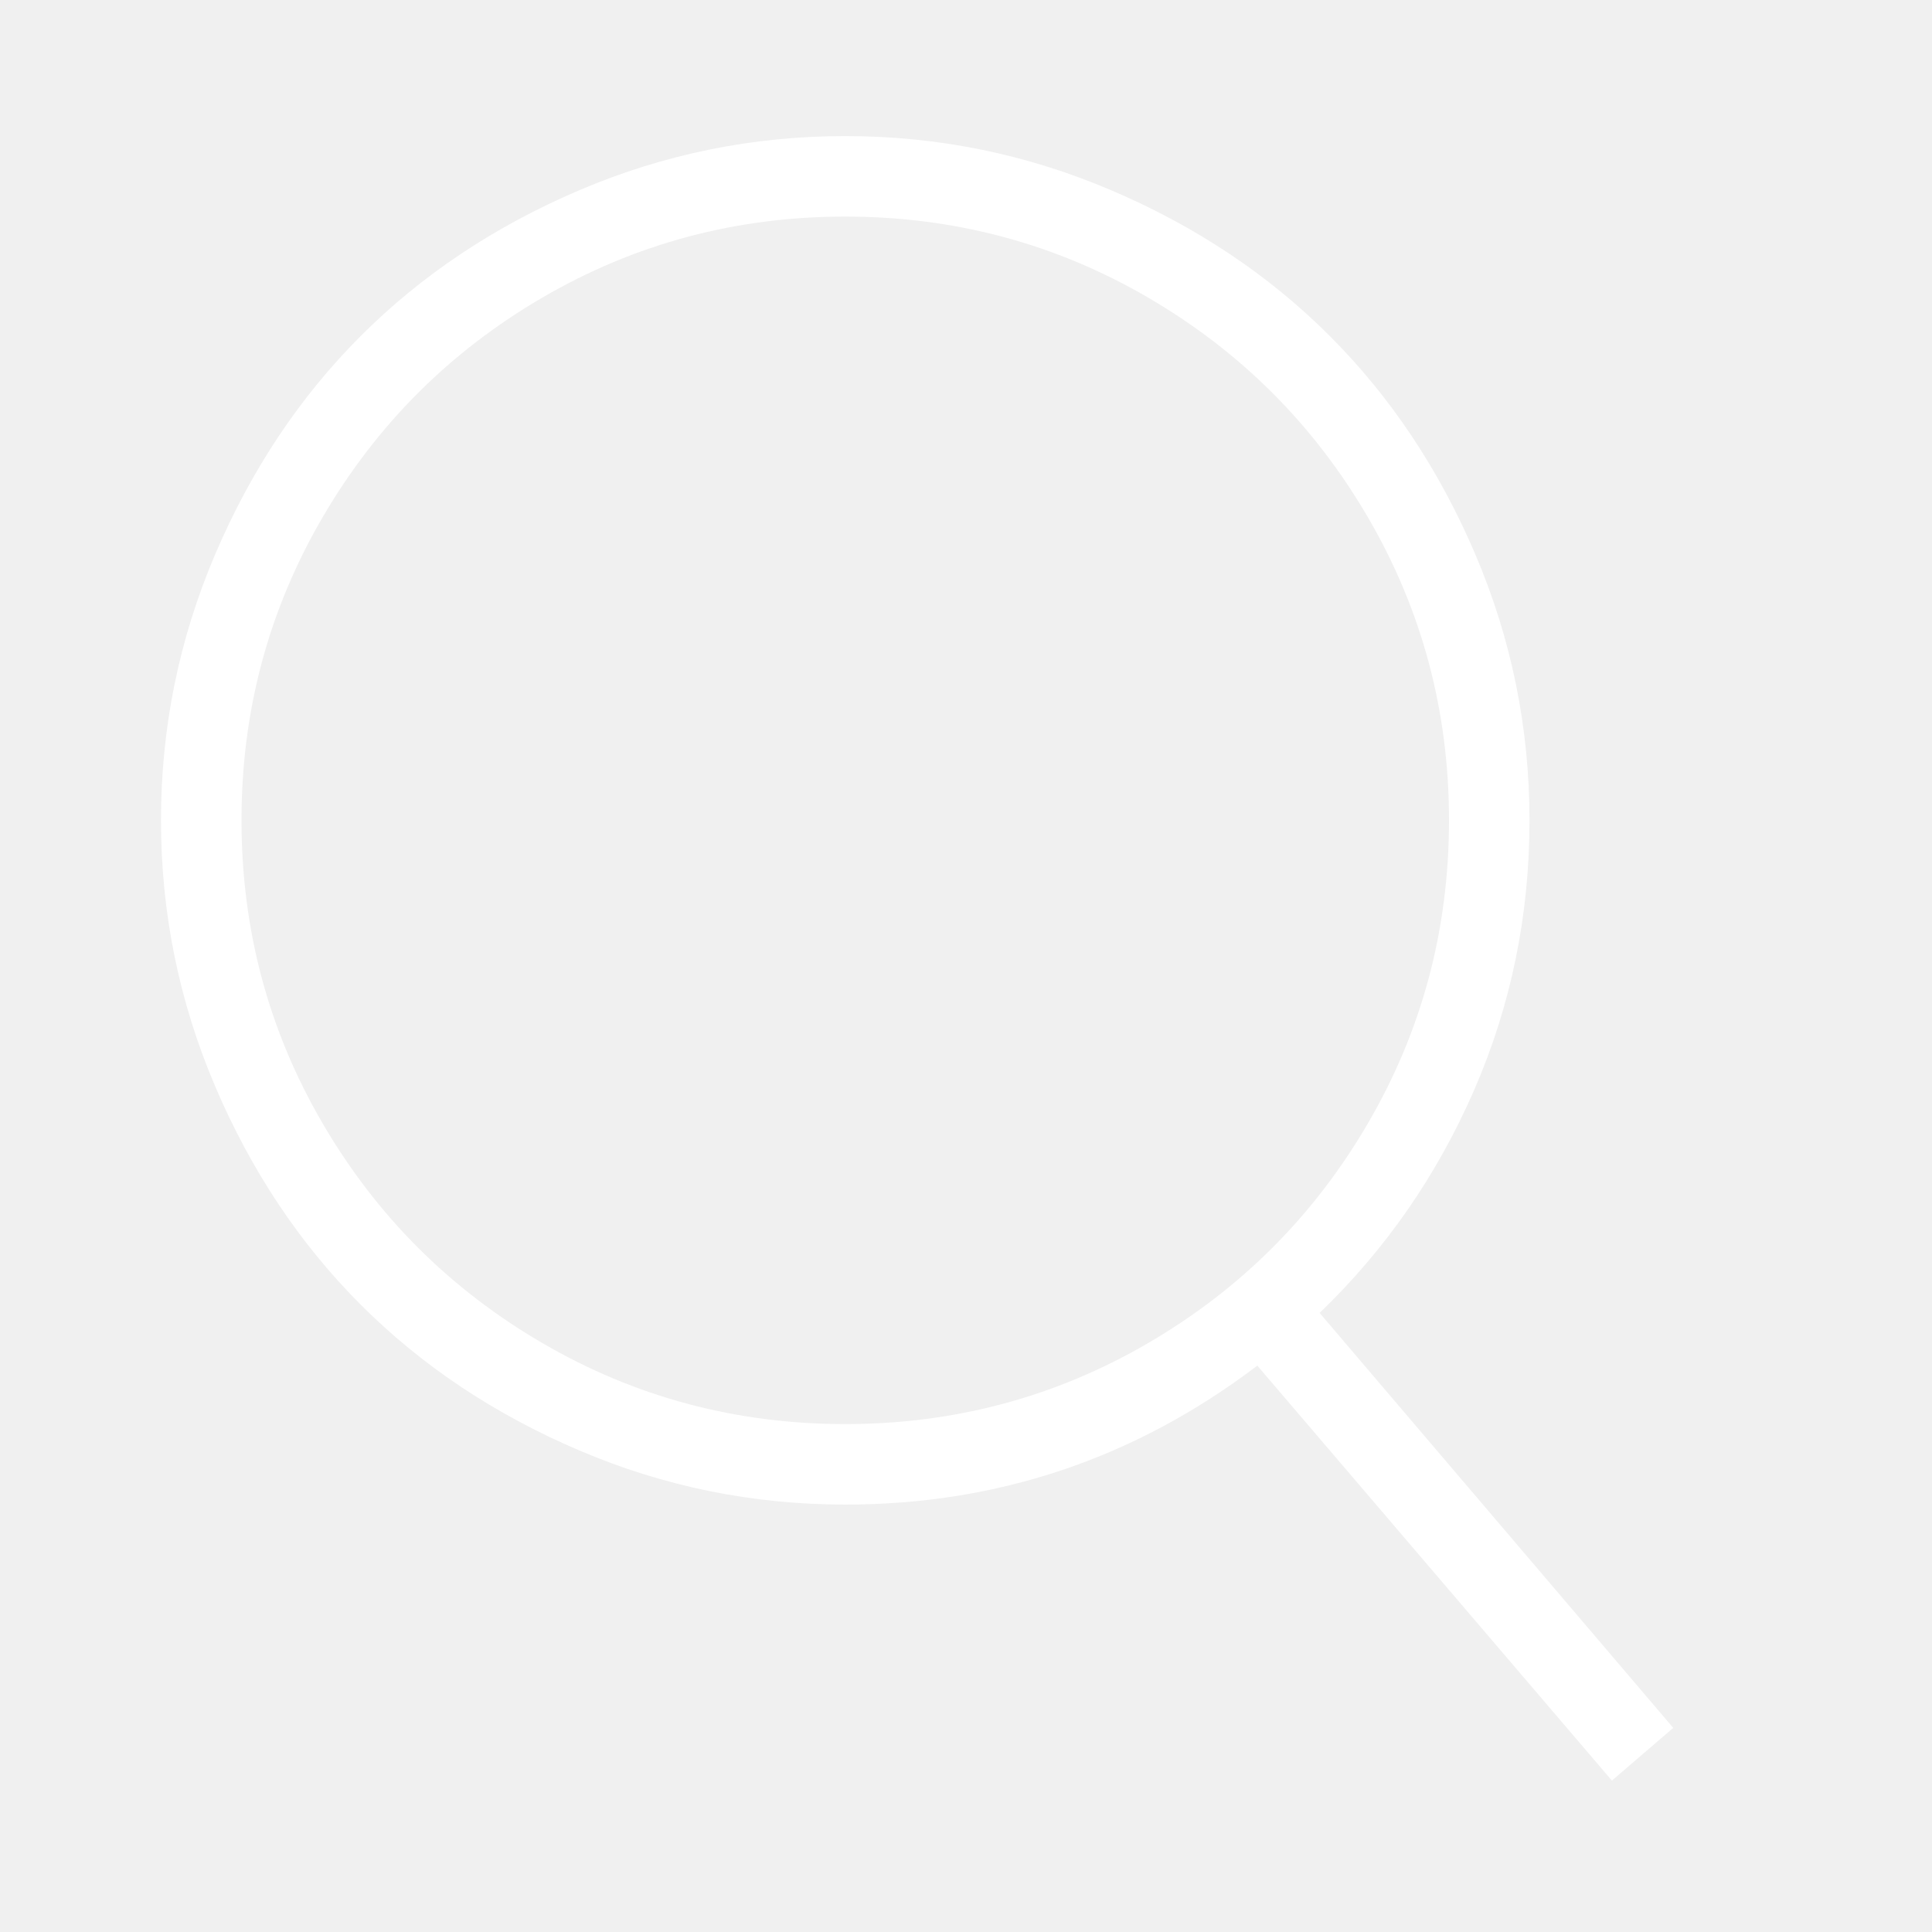
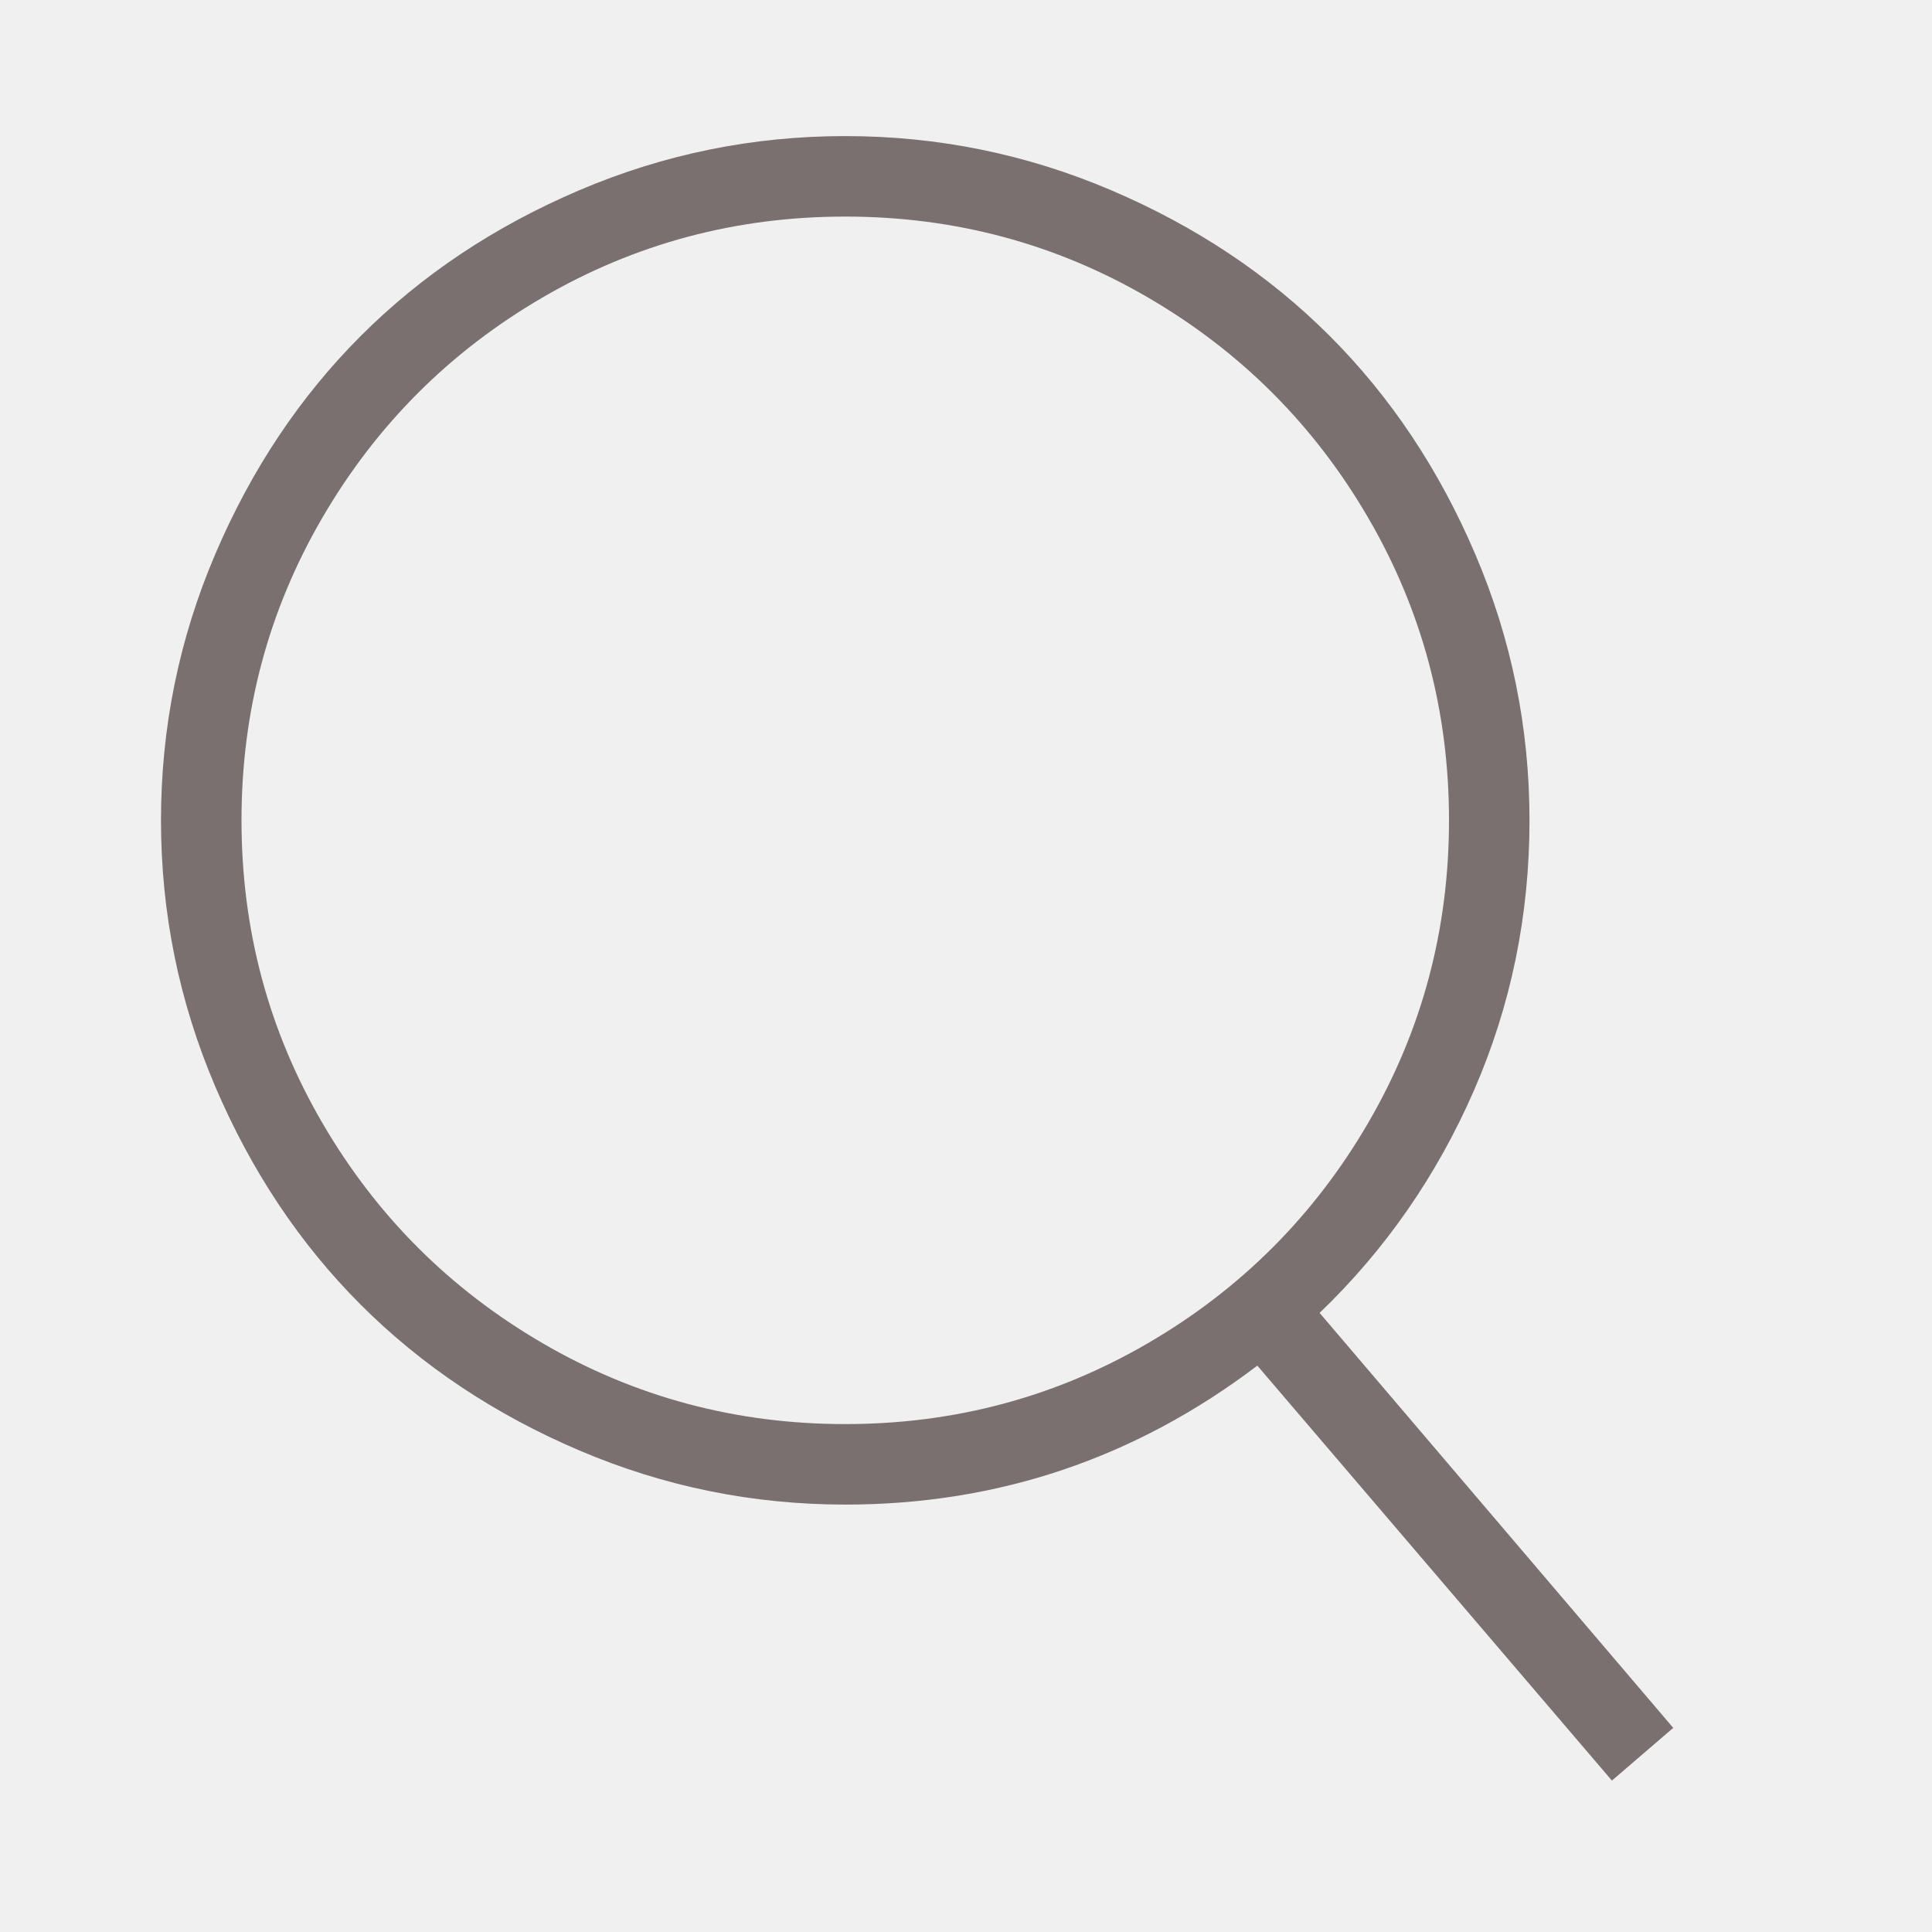
<svg xmlns="http://www.w3.org/2000/svg" viewBox="0 0 512 512">
-   <path d="M349.714 347.937l93.714 109.969-16.254 13.969-93.969-109.969q-48.508 36.825-109.207 36.825-36.826 0-70.476-14.349t-57.905-38.603-38.603-57.905-14.349-70.476 14.349-70.476 38.603-57.905 57.905-38.603 70.476-14.349 70.476 14.349 57.905 38.603 38.603 57.905 14.349 70.476q0 37.841-14.73 71.619t-40.889 58.921zM224 377.397q43.428 0 80.254-21.461t58.286-58.286 21.461-80.254-21.461-80.254-58.286-58.285-80.254-21.46-80.254 21.46-58.285 58.285-21.46 80.254 21.46 80.254 58.285 58.286 80.254 21.461z" fill="#ffffff" fill-rule="evenodd" />
+   <path d="M349.714 347.937l93.714 109.969-16.254 13.969-93.969-109.969q-48.508 36.825-109.207 36.825-36.826 0-70.476-14.349t-57.905-38.603-38.603-57.905-14.349-70.476 14.349-70.476 38.603-57.905 57.905-38.603 70.476-14.349 70.476 14.349 57.905 38.603 38.603 57.905 14.349 70.476q0 37.841-14.73 71.619t-40.889 58.921zM224 377.397q43.428 0 80.254-21.461t58.286-58.286 21.461-80.254-21.461-80.254-58.286-58.285-80.254-21.46-80.254 21.46-58.285 58.285-21.46 80.254 21.46 80.254 58.285 58.286 80.254 21.461z" fill="rgb(122, 112, 112)" fill-rule="evenodd" />
</svg>
